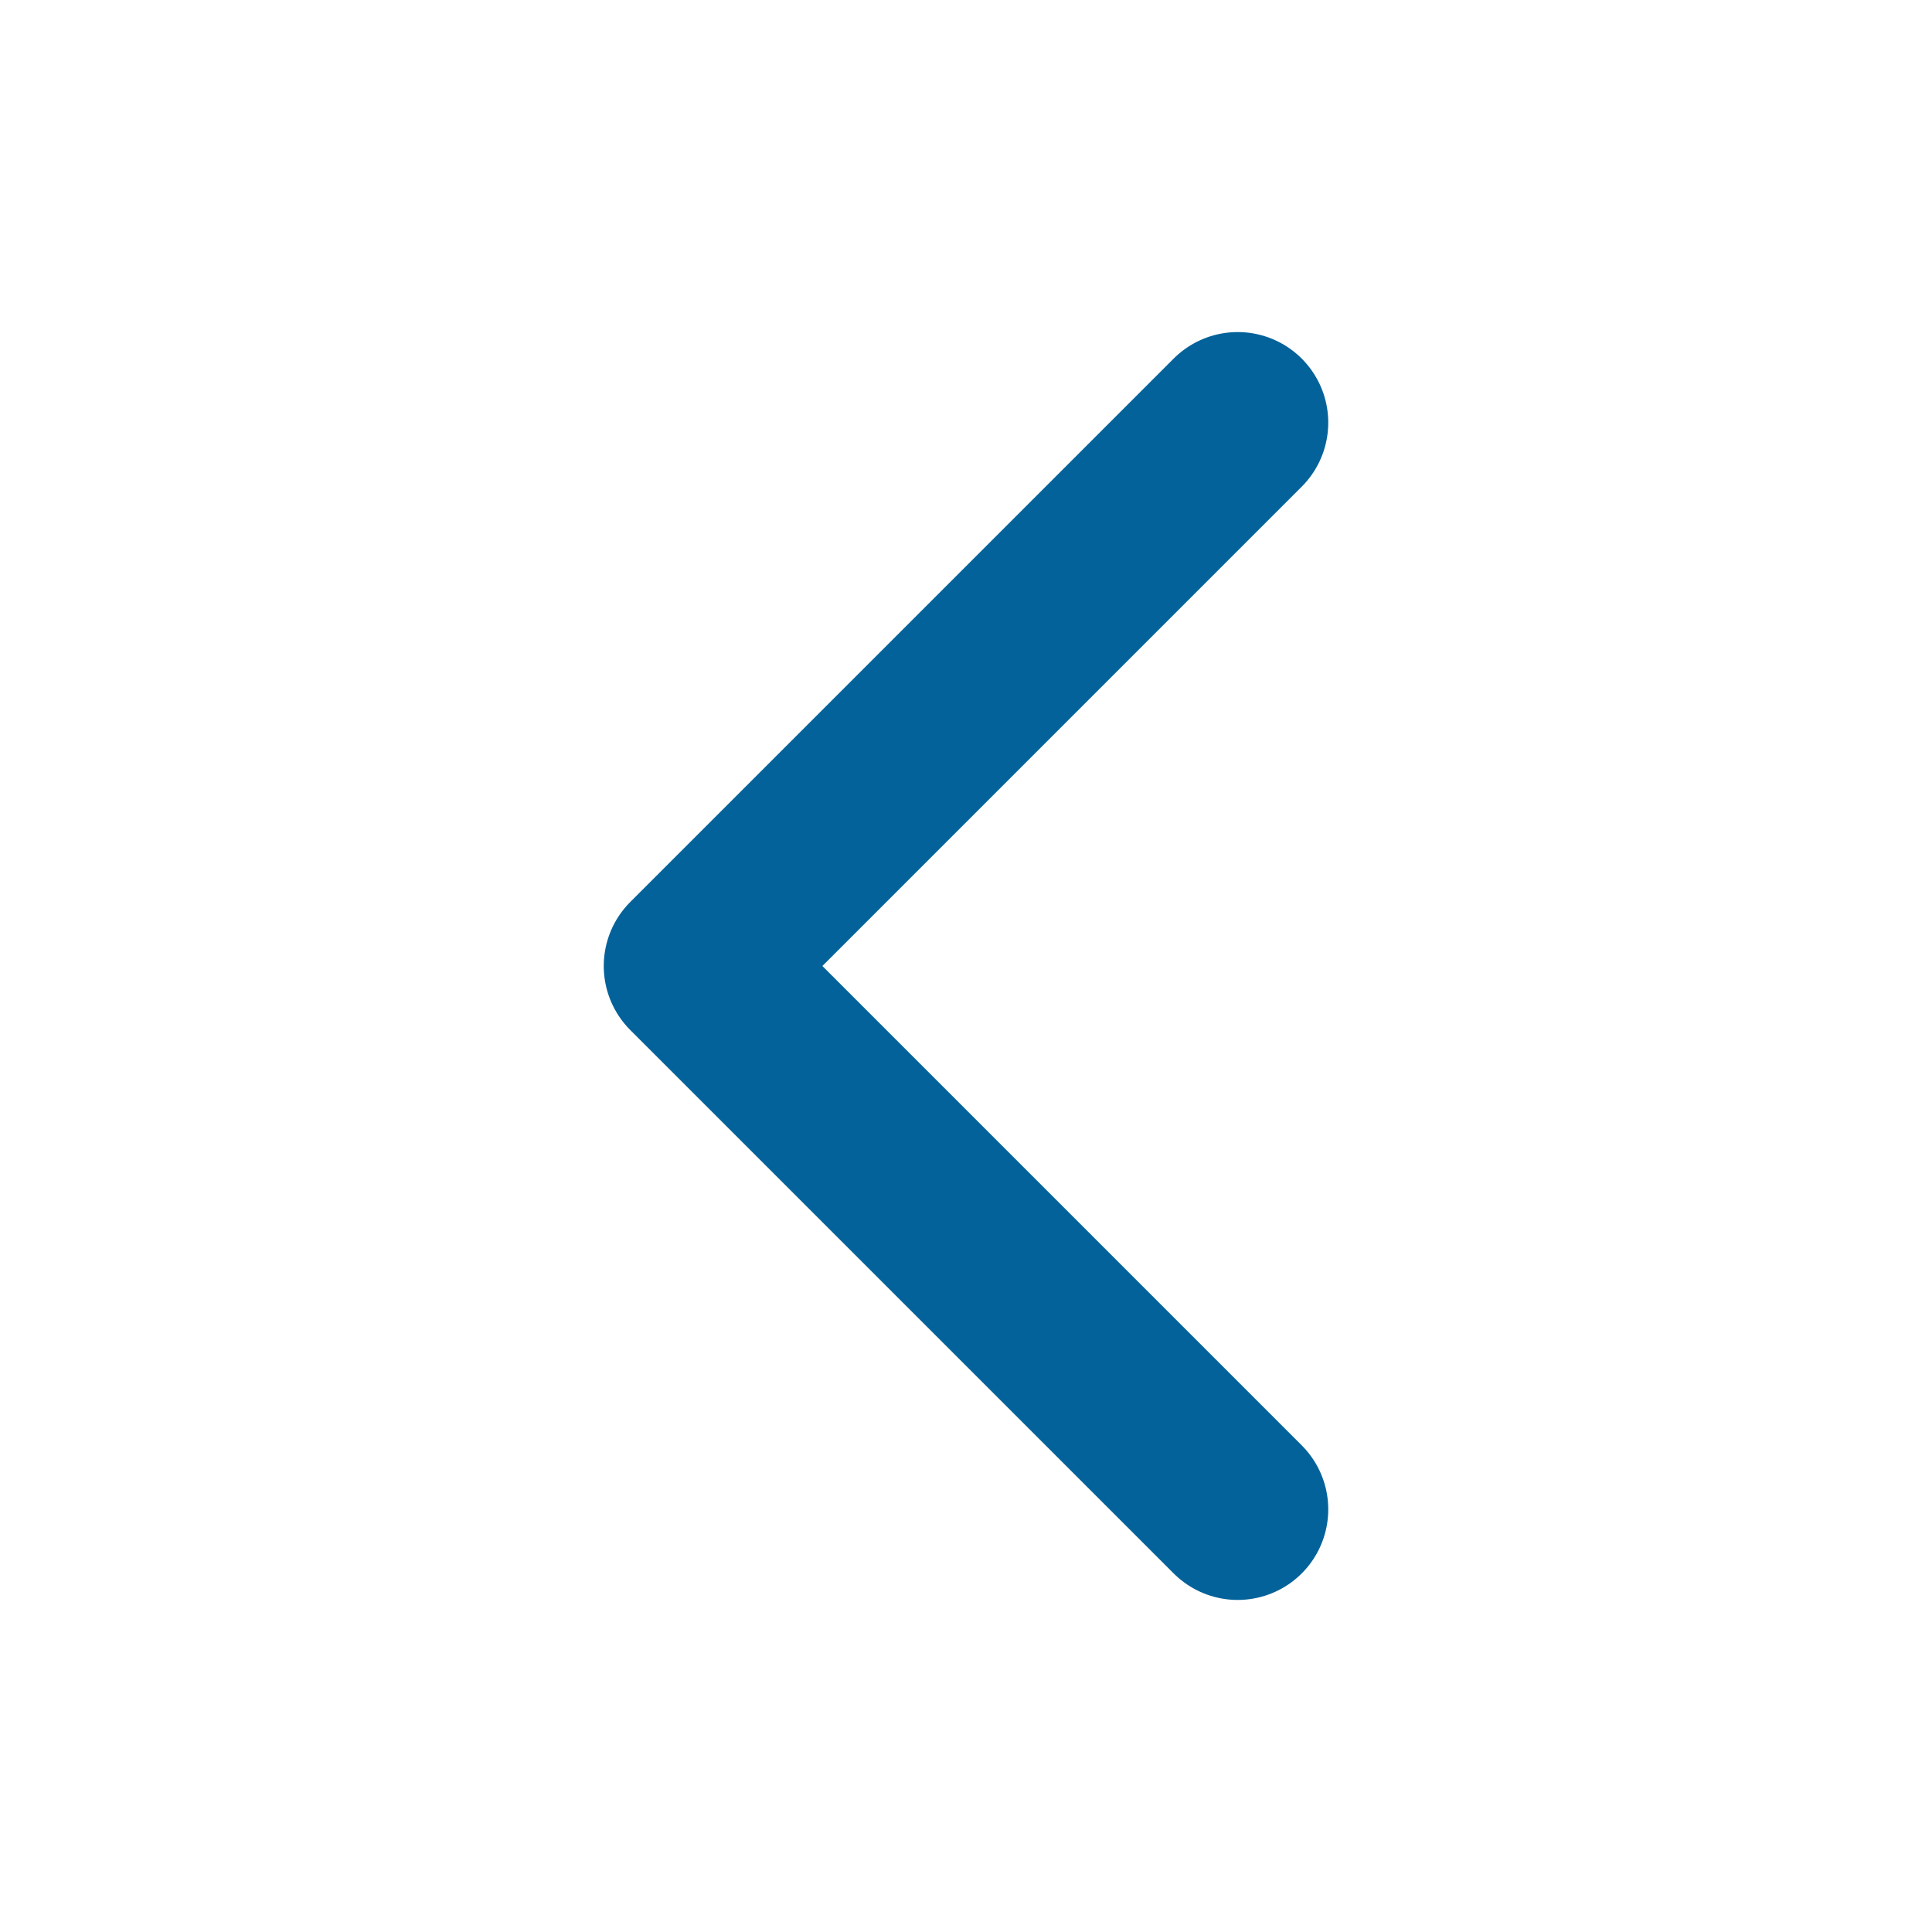
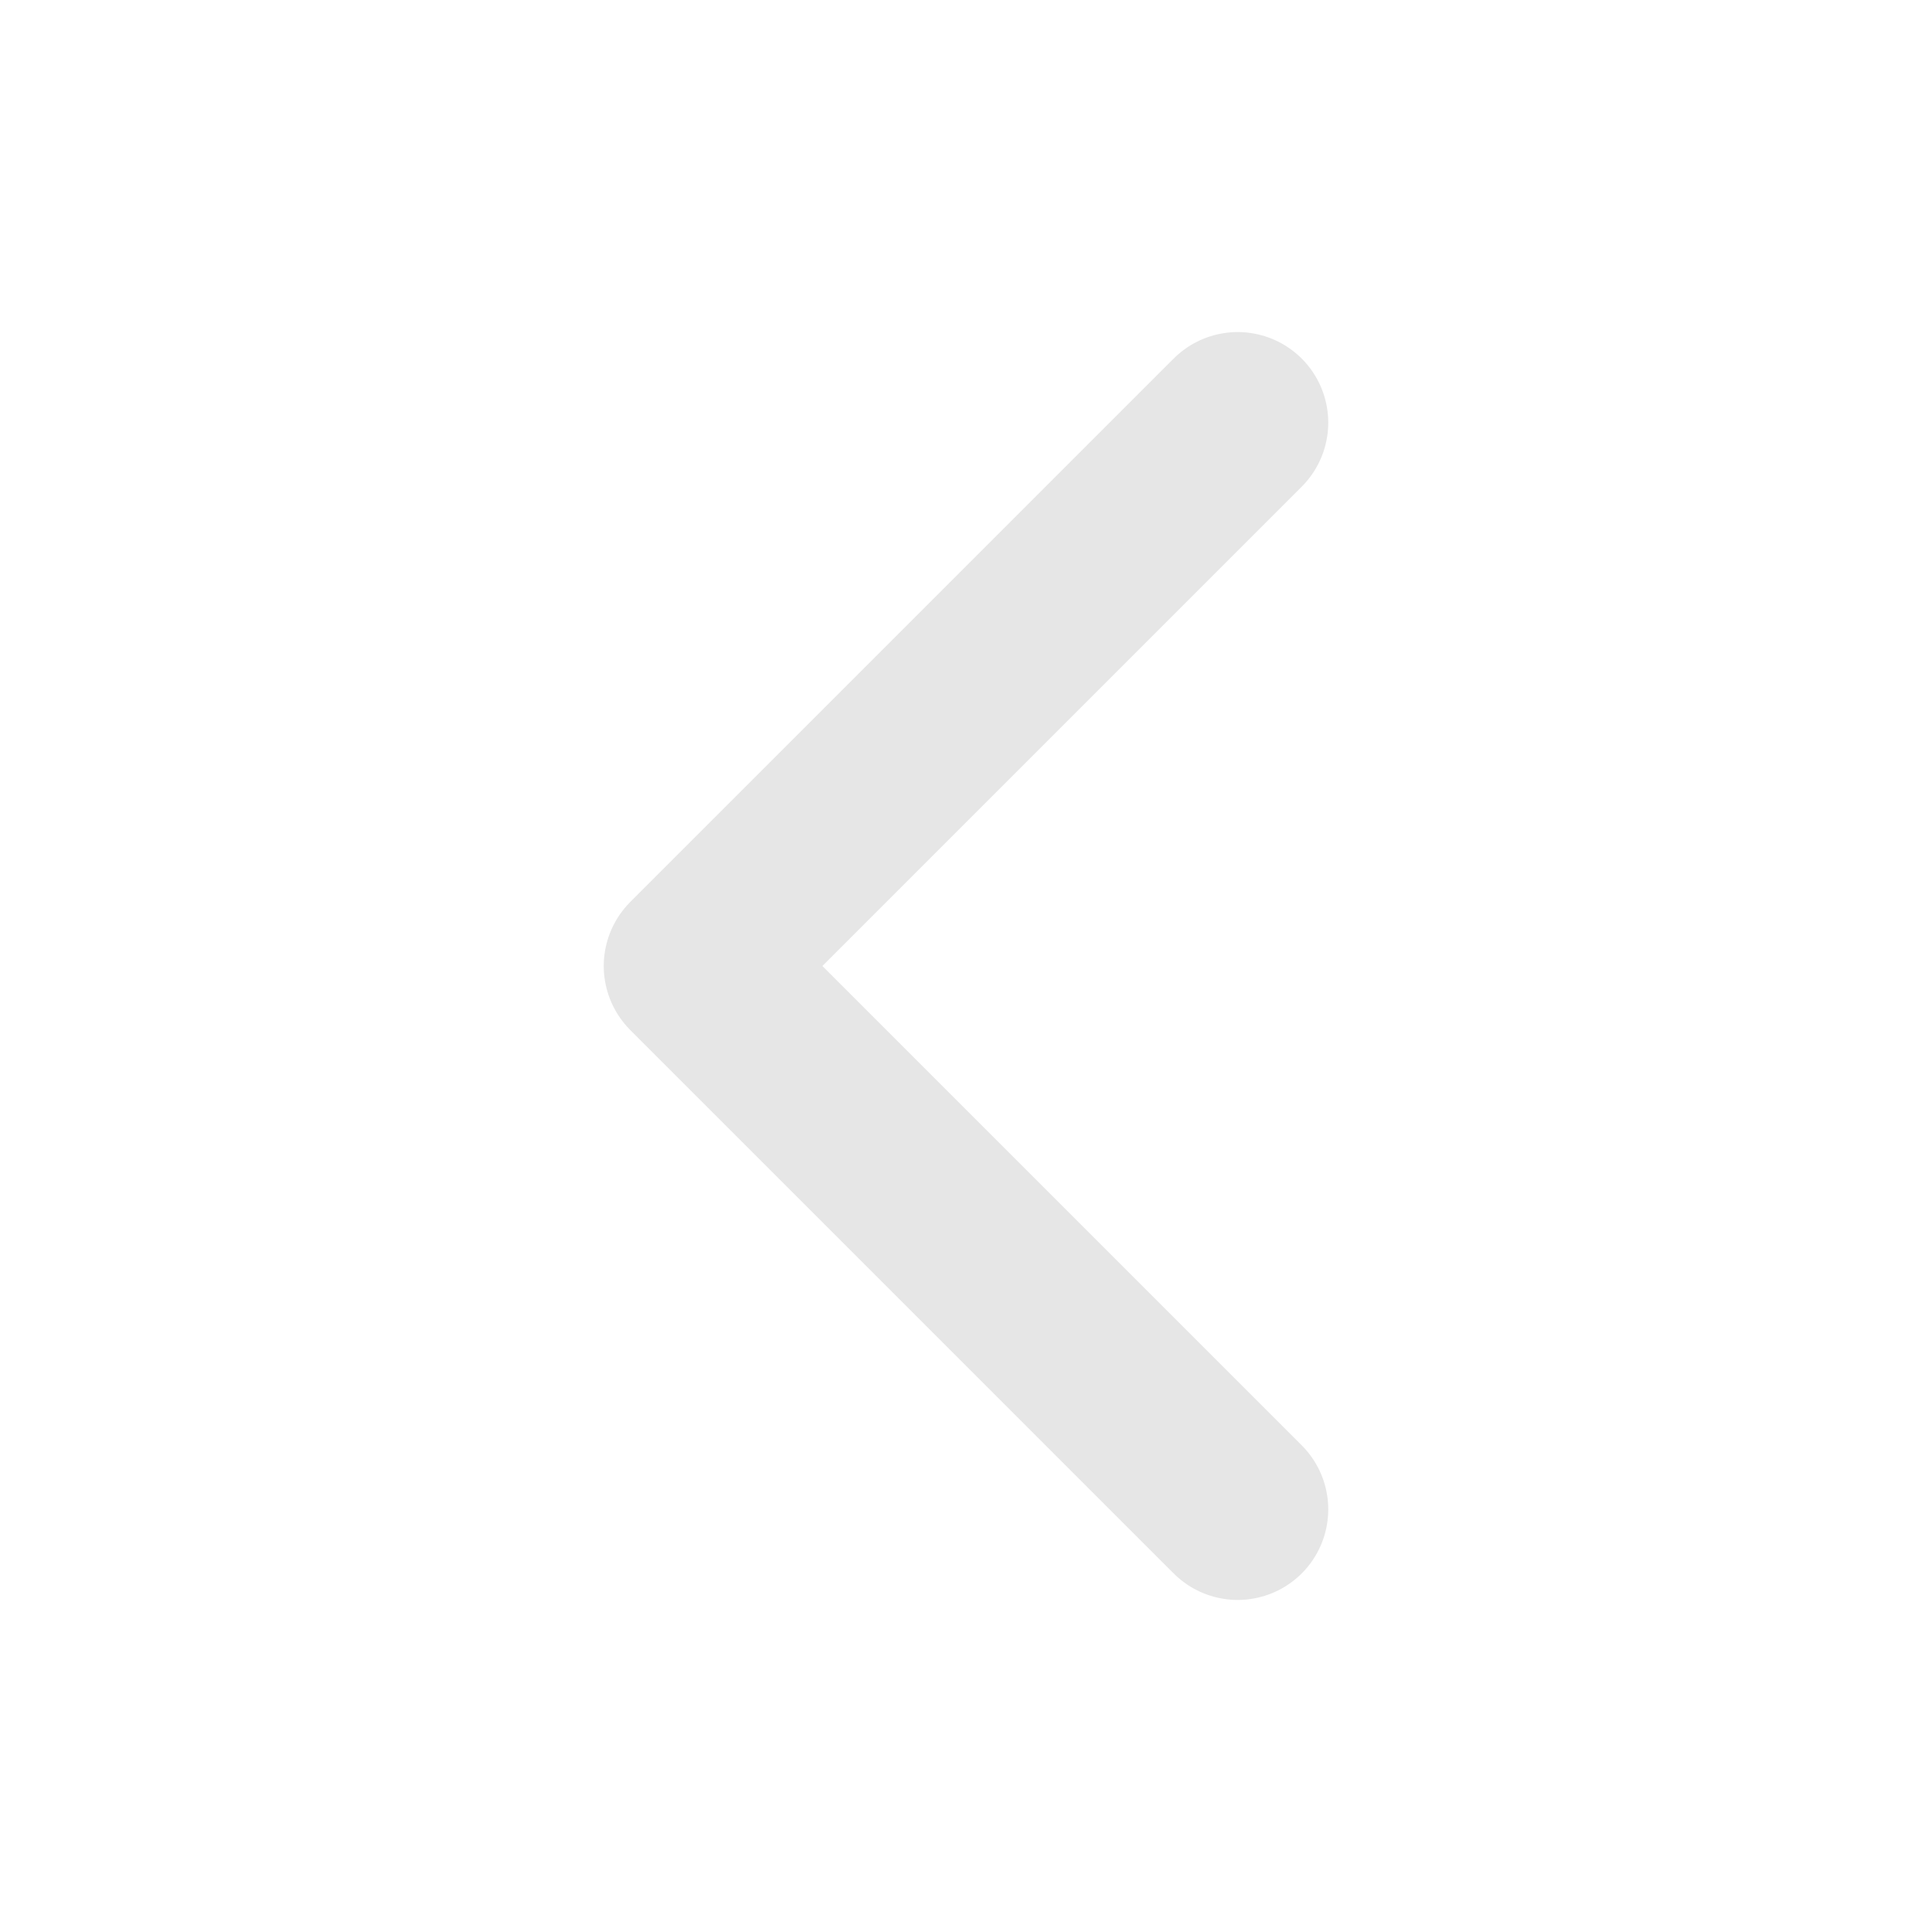
<svg xmlns="http://www.w3.org/2000/svg" viewBox="0 0 512 512">
-   <path fill="none" stroke="#04629a" stroke-linecap="round" stroke-linejoin="round" stroke-width="48" d="M328 112L184 256l144 144" />
+   <path fill="none" stroke="#e6e6e6" stroke-linecap="round" stroke-linejoin="round" stroke-width="48" d="M328 112L184 256l144 144" />
</svg>
